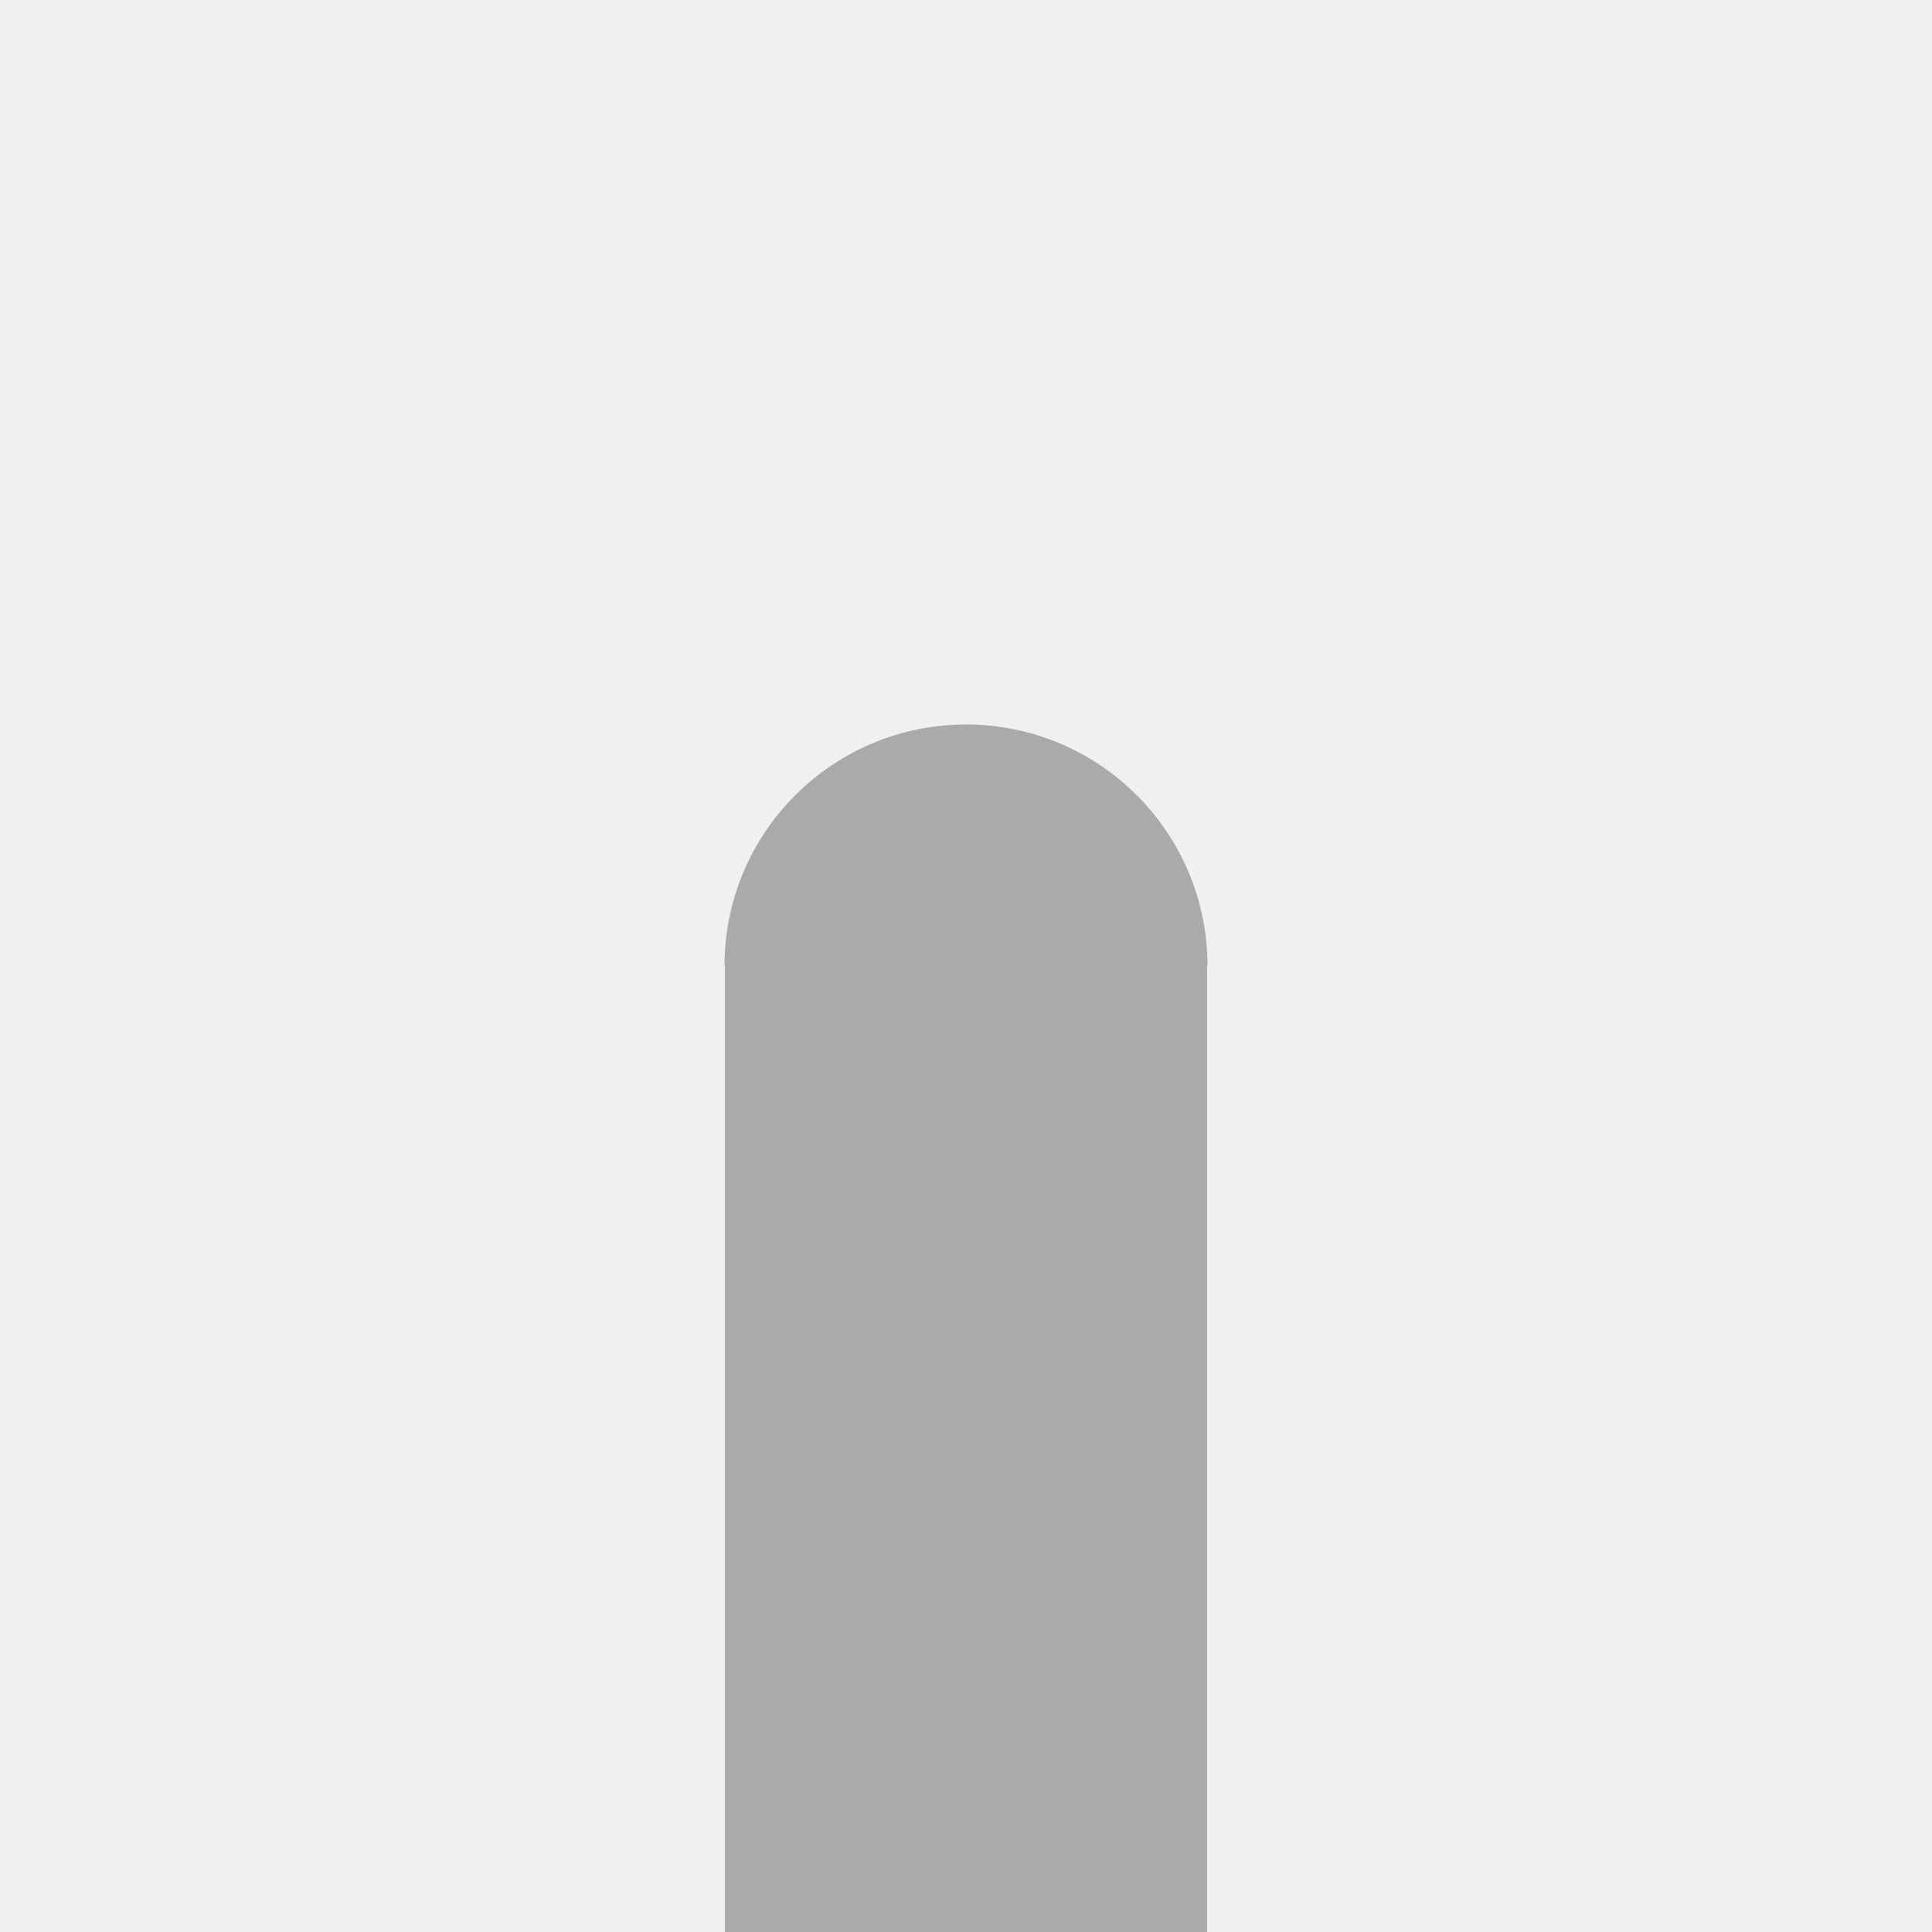
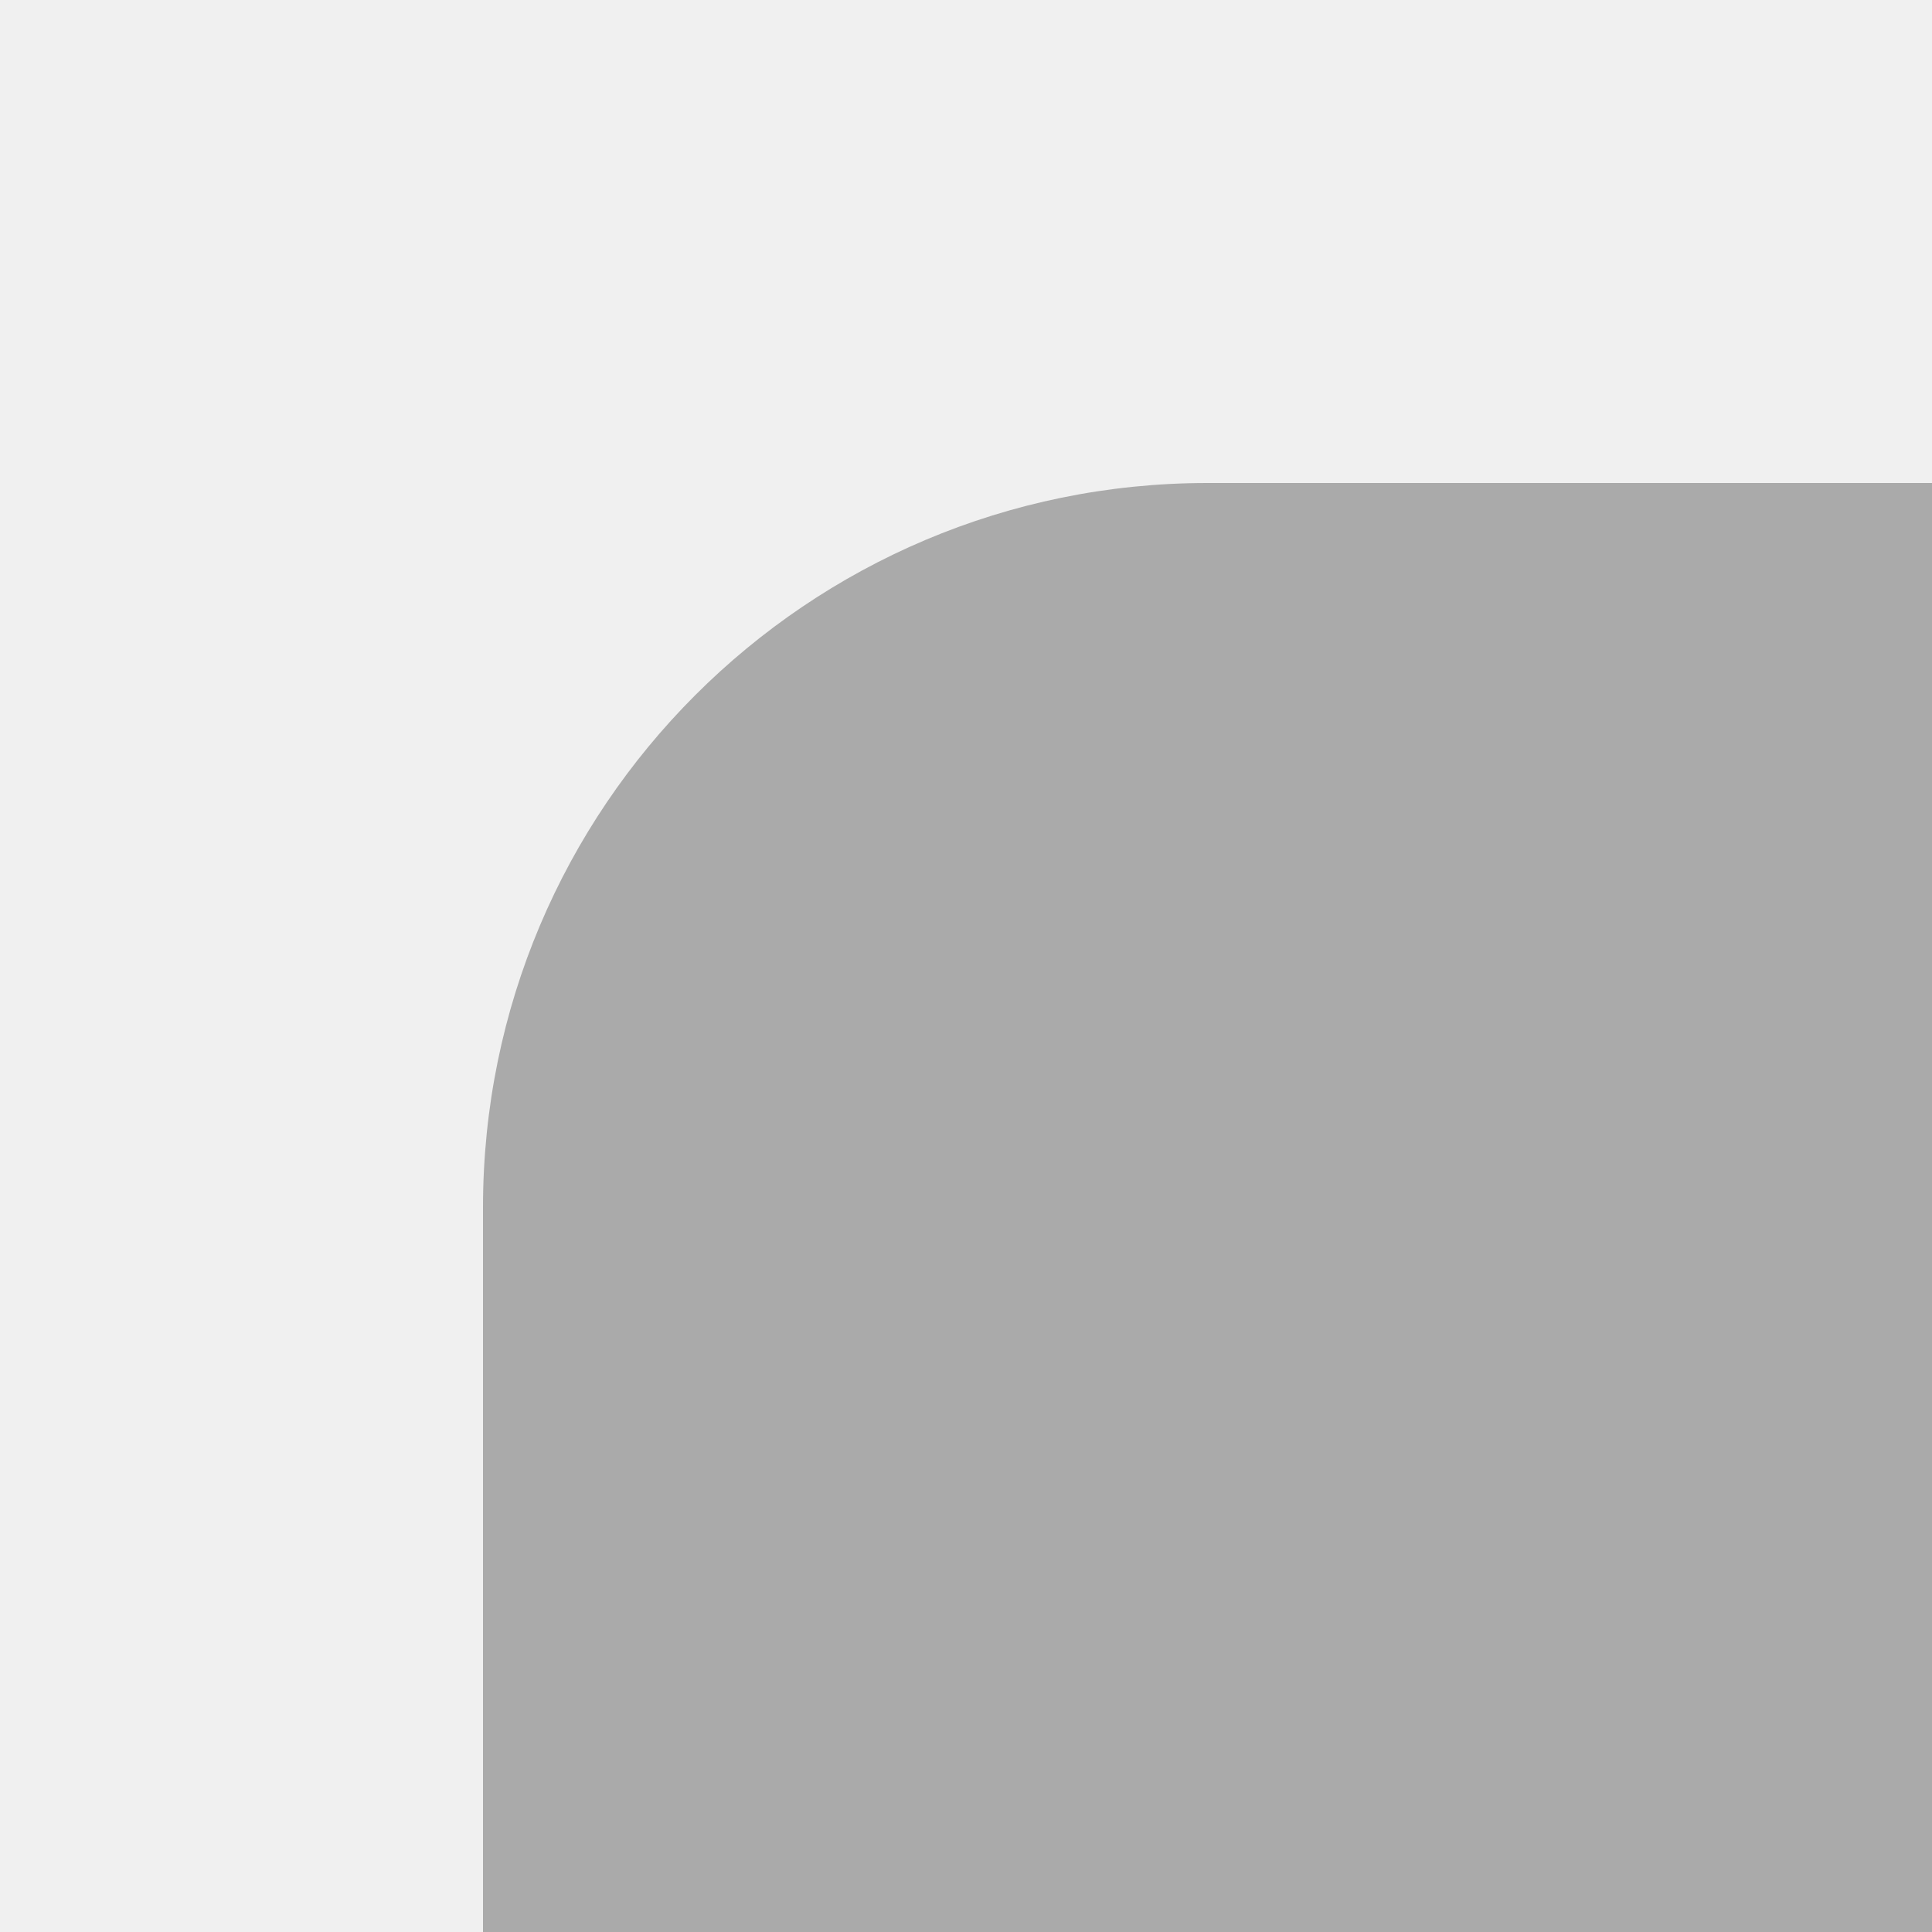
- <svg xmlns="http://www.w3.org/2000/svg" version="1.1" id="layer1" x="0px" y="0px" viewBox="0 0 200 200" enable-background="new 0 0 200 200" xml:space="preserve">
+ <svg xmlns="http://www.w3.org/2000/svg" version="1.1" id="layer1" x="0px" y="0px" width="200px" height="200px" viewBox="0 0 200 200" enable-background="new 0 0 200 200" xml:space="preserve">
  <g>
    <rect class="color1" fill="#FFFFFF" fill-opacity="0" width="200" height="200" />
-     <path class="color0" fill="#AAAAAA" d="M100,75c-13.804,0-25,11.195-25,25h0.047v100h49.905V100H125C125,86.195,113.805,75,100,75z" />
+     <path class="color0" fill="#AAAAAA" d="M200,50h-75c-41.422,0-75,33.579-75,75v75h150" />
  </g>
</svg>
